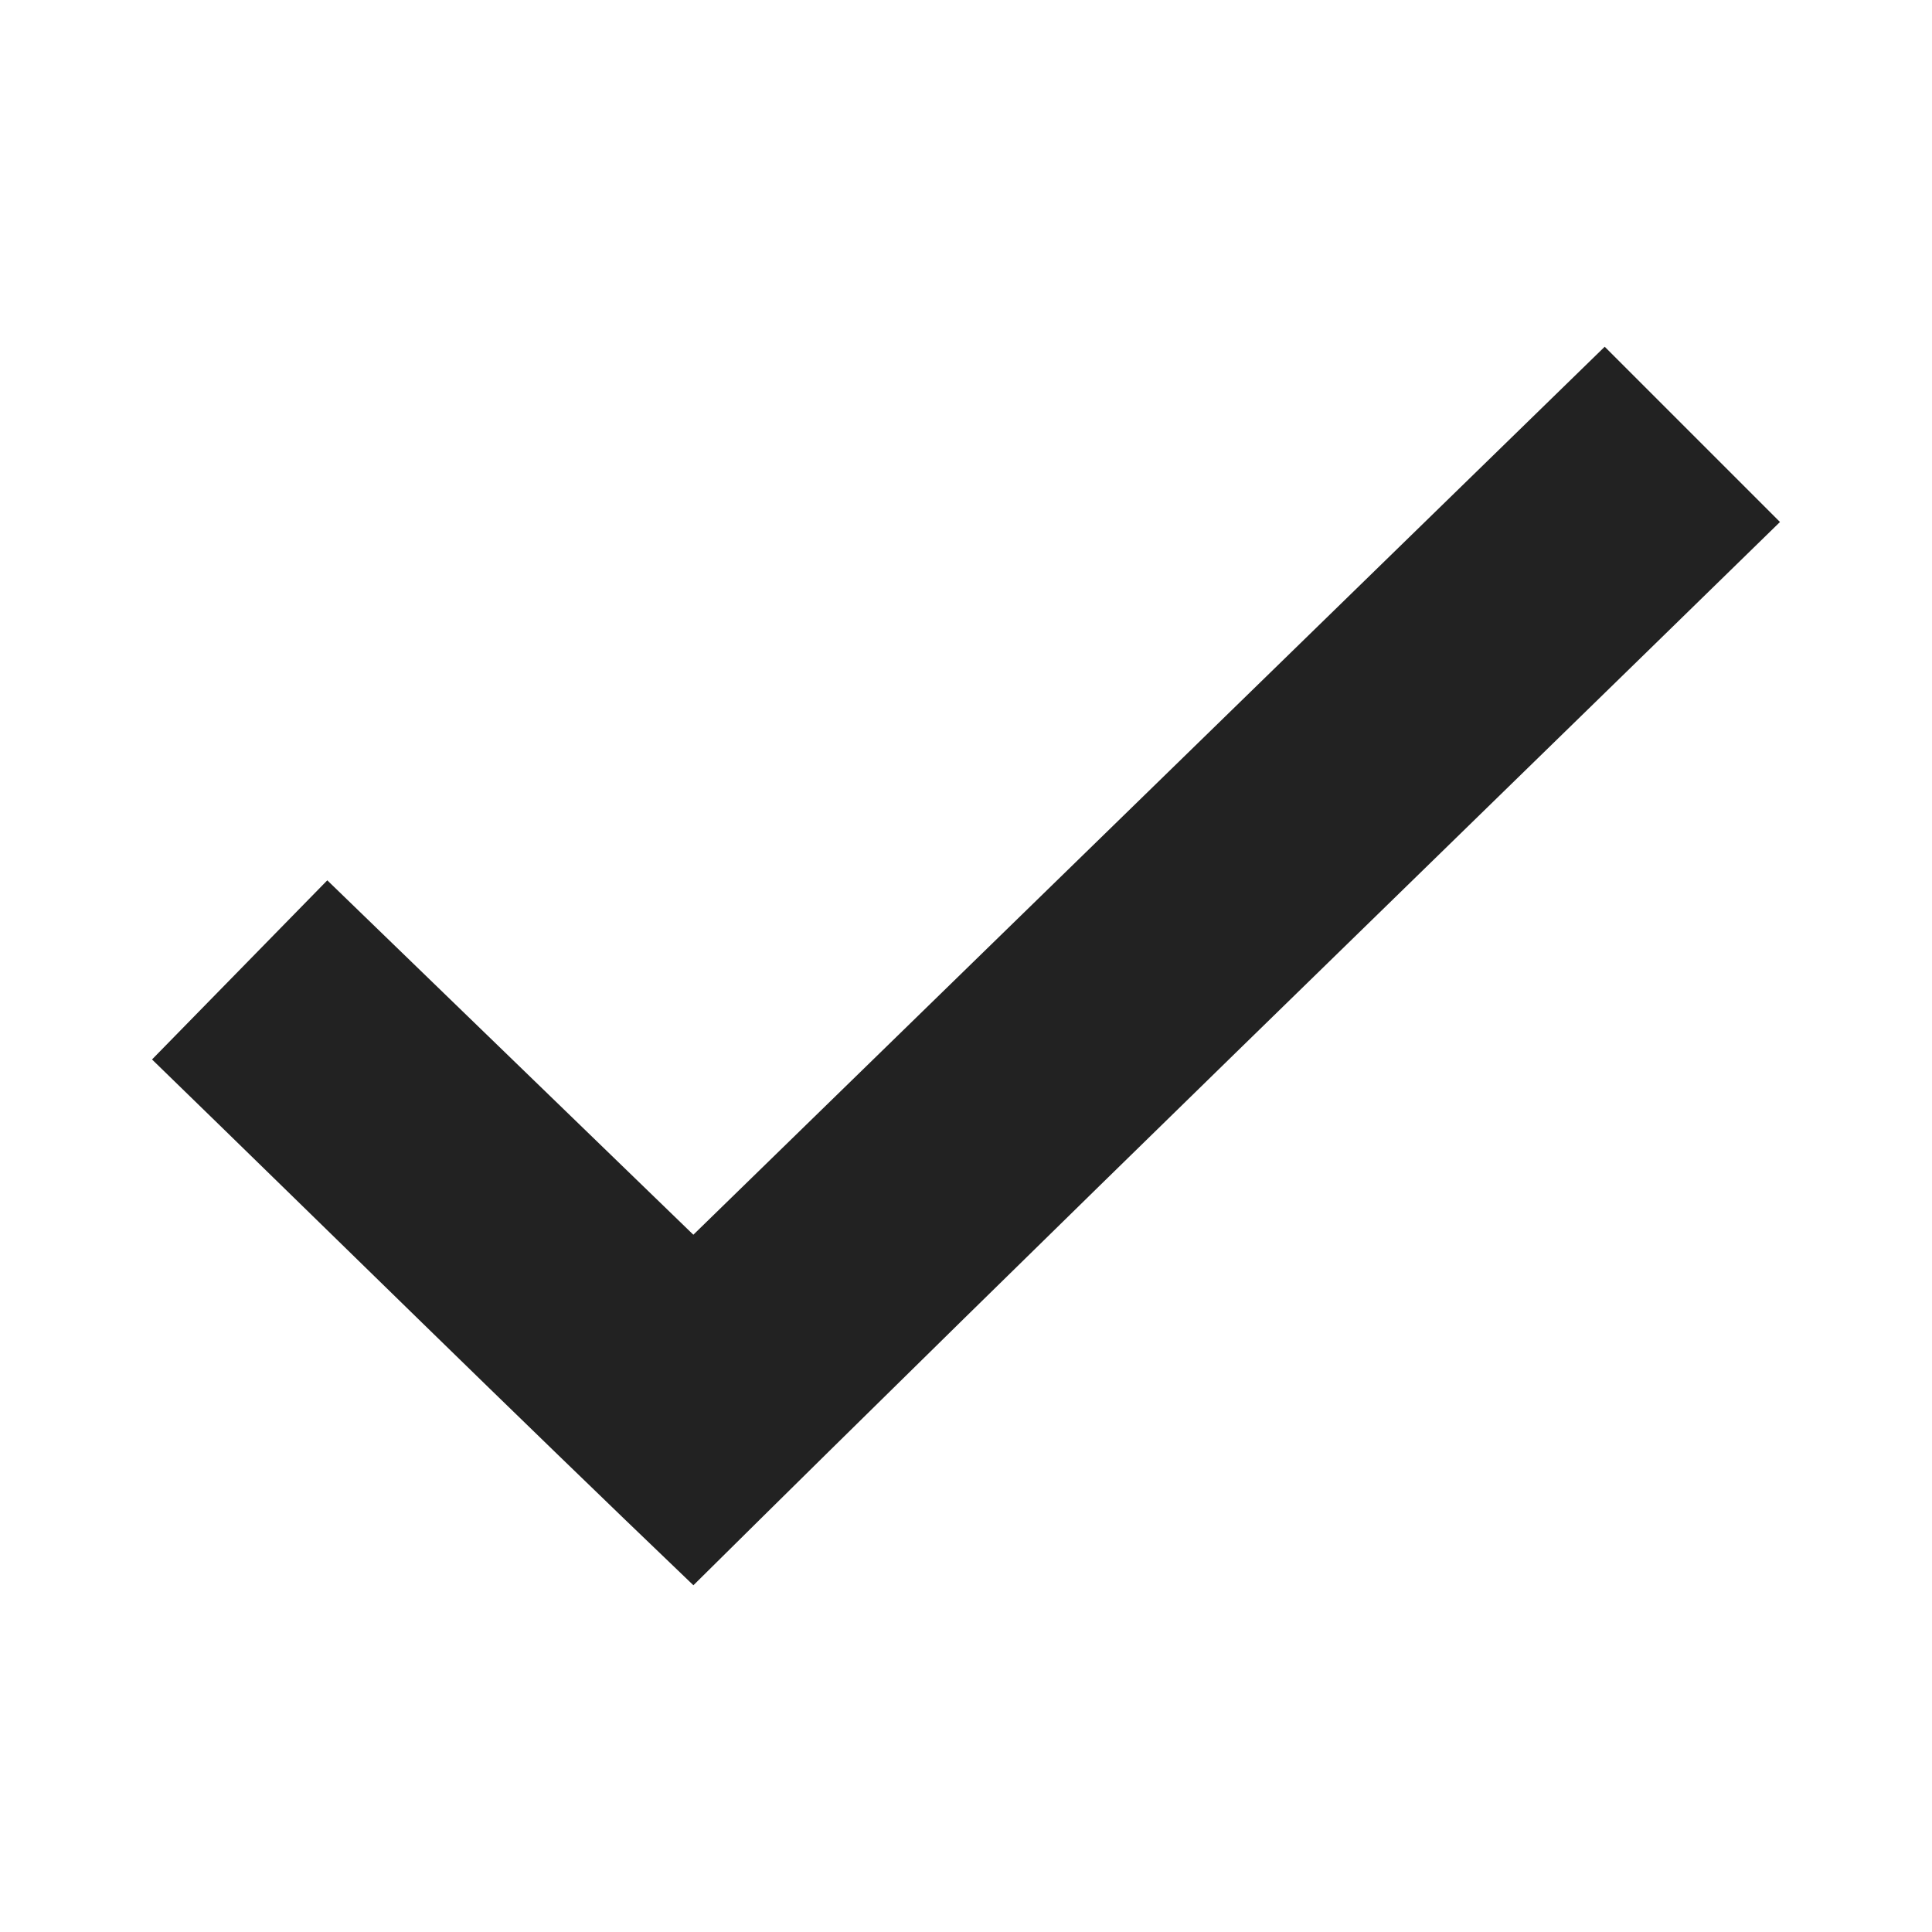
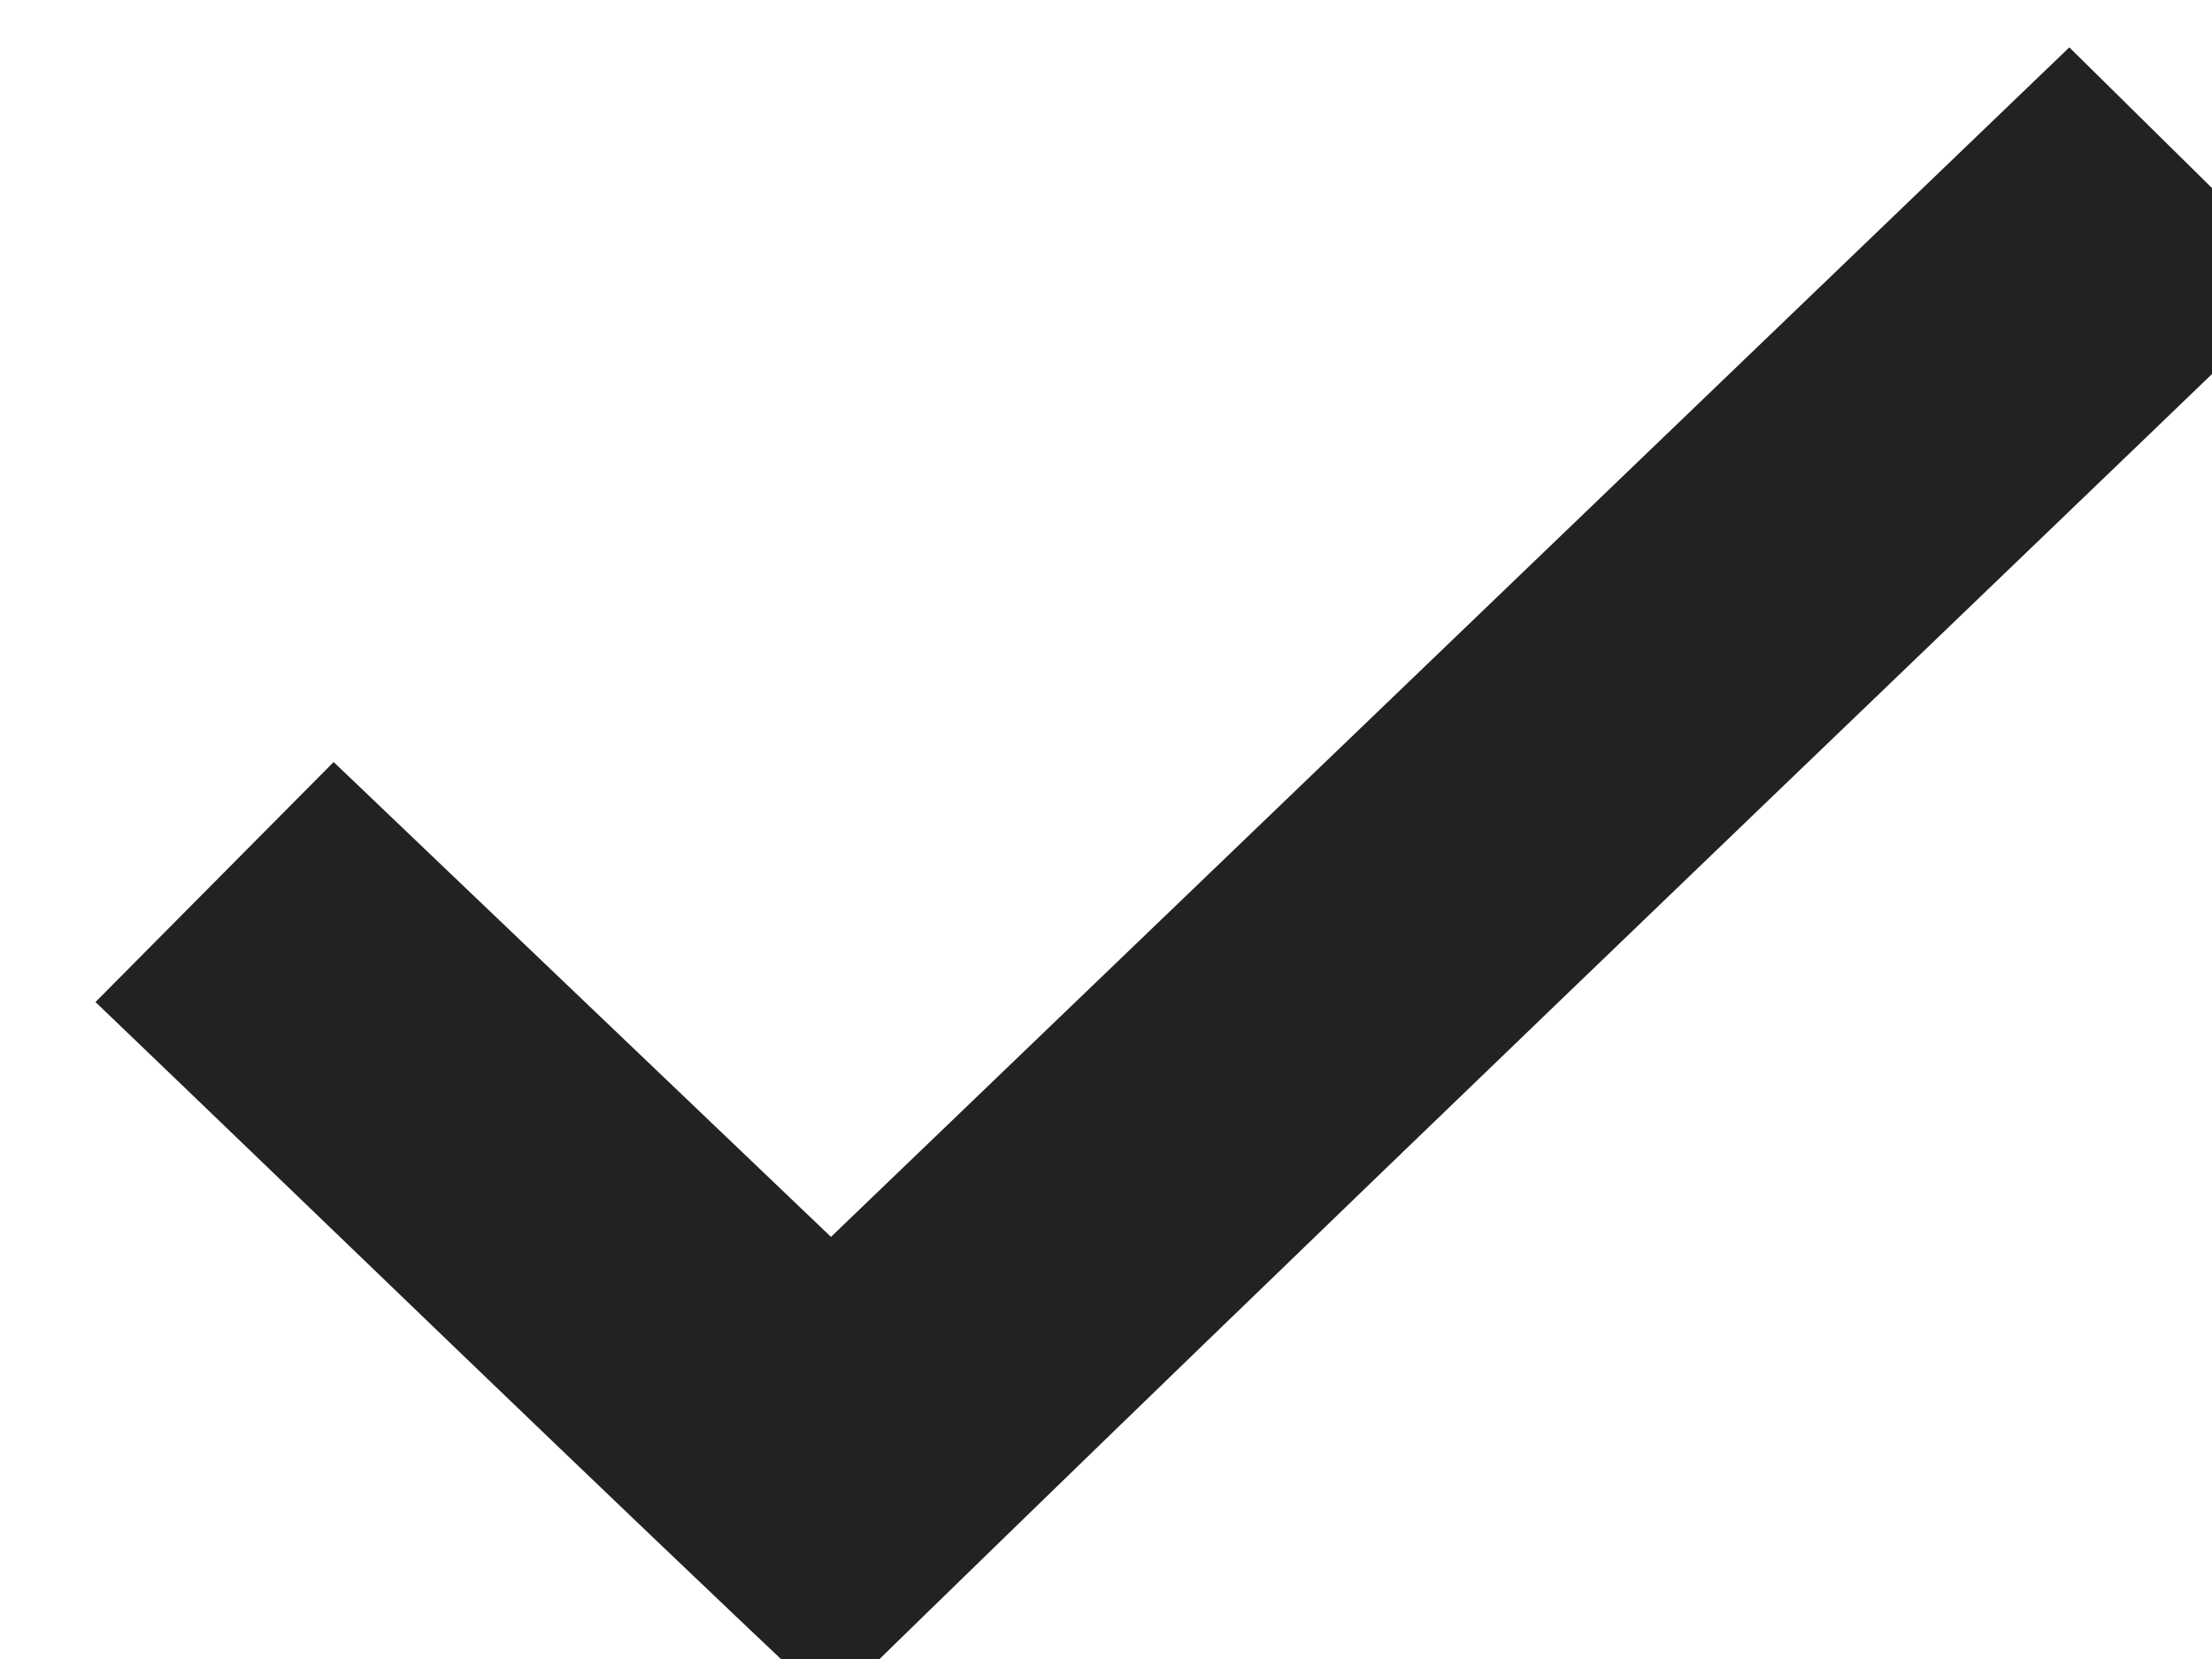
- <svg xmlns="http://www.w3.org/2000/svg" version="1.1" width="32" height="32" viewBox="0 0 32 32" id="Layer_1" xml:space="preserve">
+ <svg xmlns="http://www.w3.org/2000/svg" version="1.1" width="12" height="9" viewBox="0 0 12 9" id="Layer_1" xml:space="preserve">
  <defs id="defs5" />
-   <path style="font-size:medium;font-style:normal;font-variant:normal;font-weight:normal;font-stretch:normal;text-indent:0;text-align:start;text-decoration:none;line-height:normal;letter-spacing:normal;word-spacing:normal;text-transform:none;direction:ltr;block-progression:tb;writing-mode:lr-tb;text-anchor:start;baseline-shift:baseline;color:#000000;fill:#222222;fill-opacity:1;stroke:none;stroke-width:2;marker:none;visibility:visible;display:inline;overflow:visible;enable-background:accumulate;font-family:Sans;-inkscape-font-specification:Sans" d="M 26.579,5.743 11.484,20.451 5.421,14.581 2.518,17.548 c 2.989,2.903 5.956,5.829 8.967,8.709 C 17.448,20.351 23.478,14.511 29.482,8.646 z" id="path10791-42-4" />
+   <path style="font-size:medium;font-style:normal;font-variant:normal;font-weight:normal;font-stretch:normal;text-indent:0;text-align:start;text-decoration:none;line-height:normal;letter-spacing:normal;word-spacing:normal;text-transform:none;direction:ltr;block-progression:tb;writing-mode:lr-tb;text-anchor:start;baseline-shift:baseline;color:#000000;fill:#222222;fill-opacity:1;stroke:none;stroke-width:2;marker:none;visibility:visible;display:inline;overflow:visible;enable-background:accumulate;font-family:Sans;-inkscape-font-specification:Sans" d="M 11.226,0.257 4.508,6.71 1.81,4.134 0.518,5.436 C 1.848,6.71 3.168,7.993 4.508,9.257 7.162,6.666 9.845,4.104 12.518,1.531 z" id="path10791-42-4" />
</svg>
